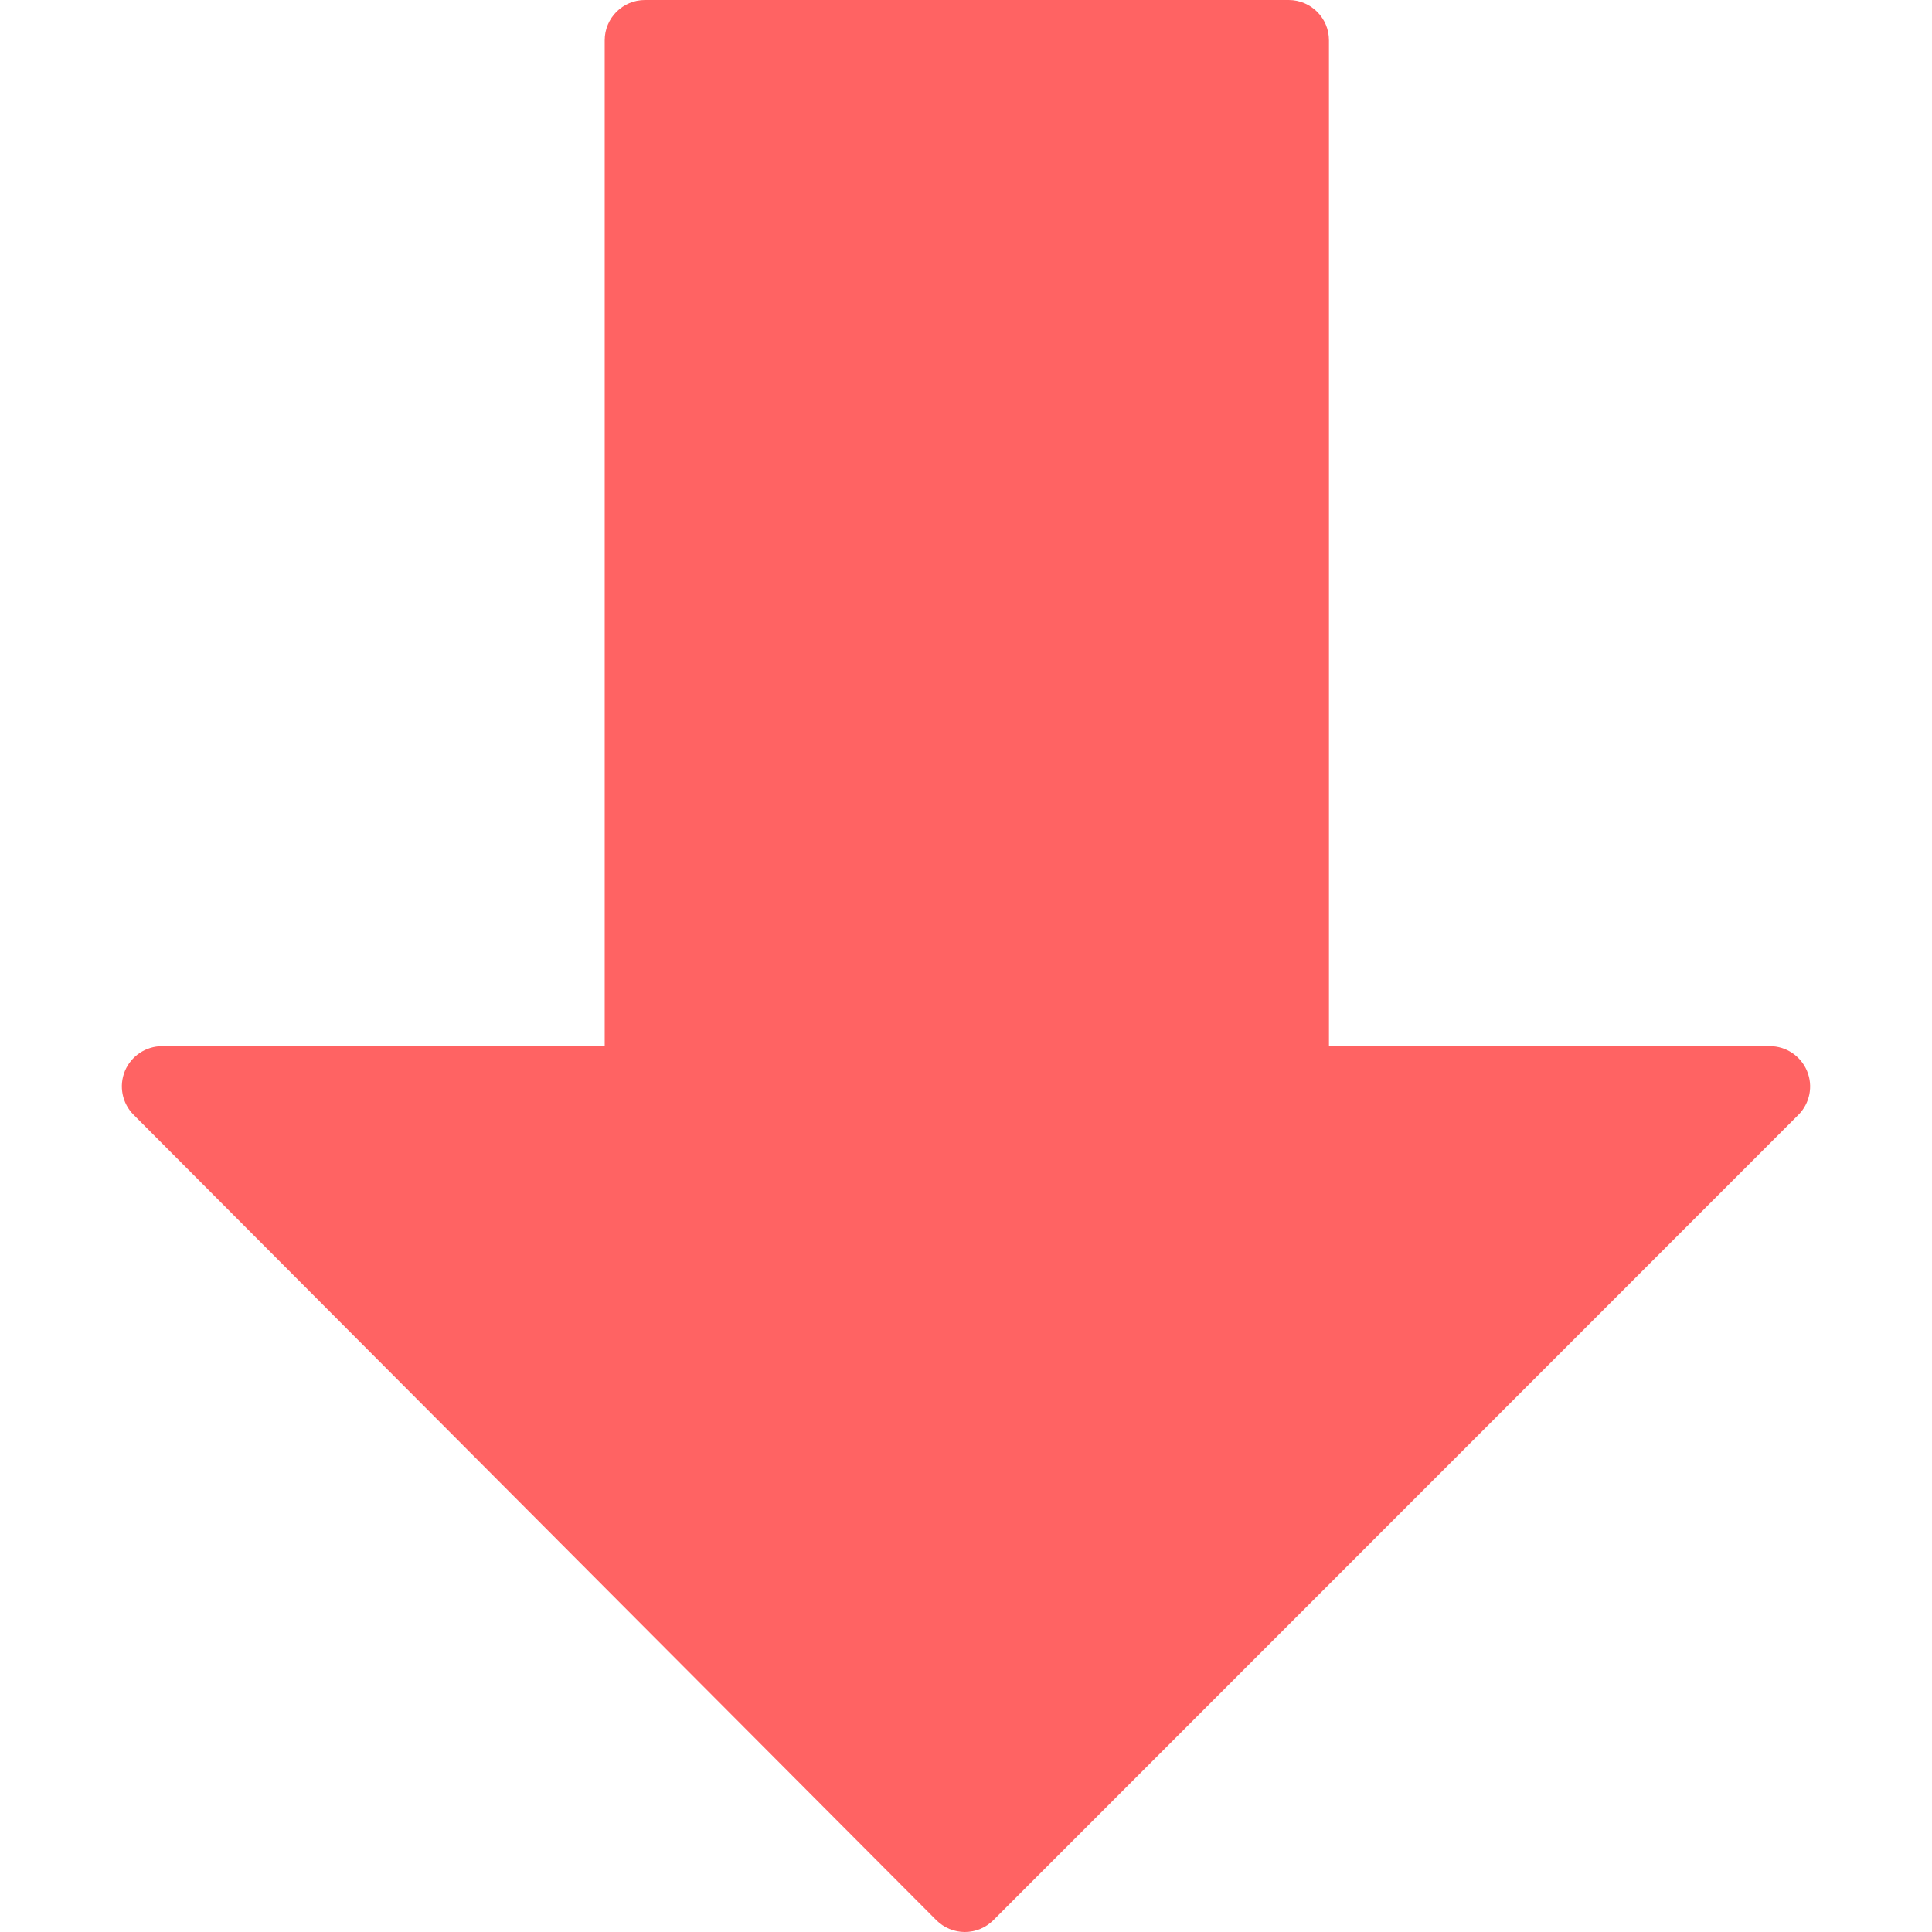
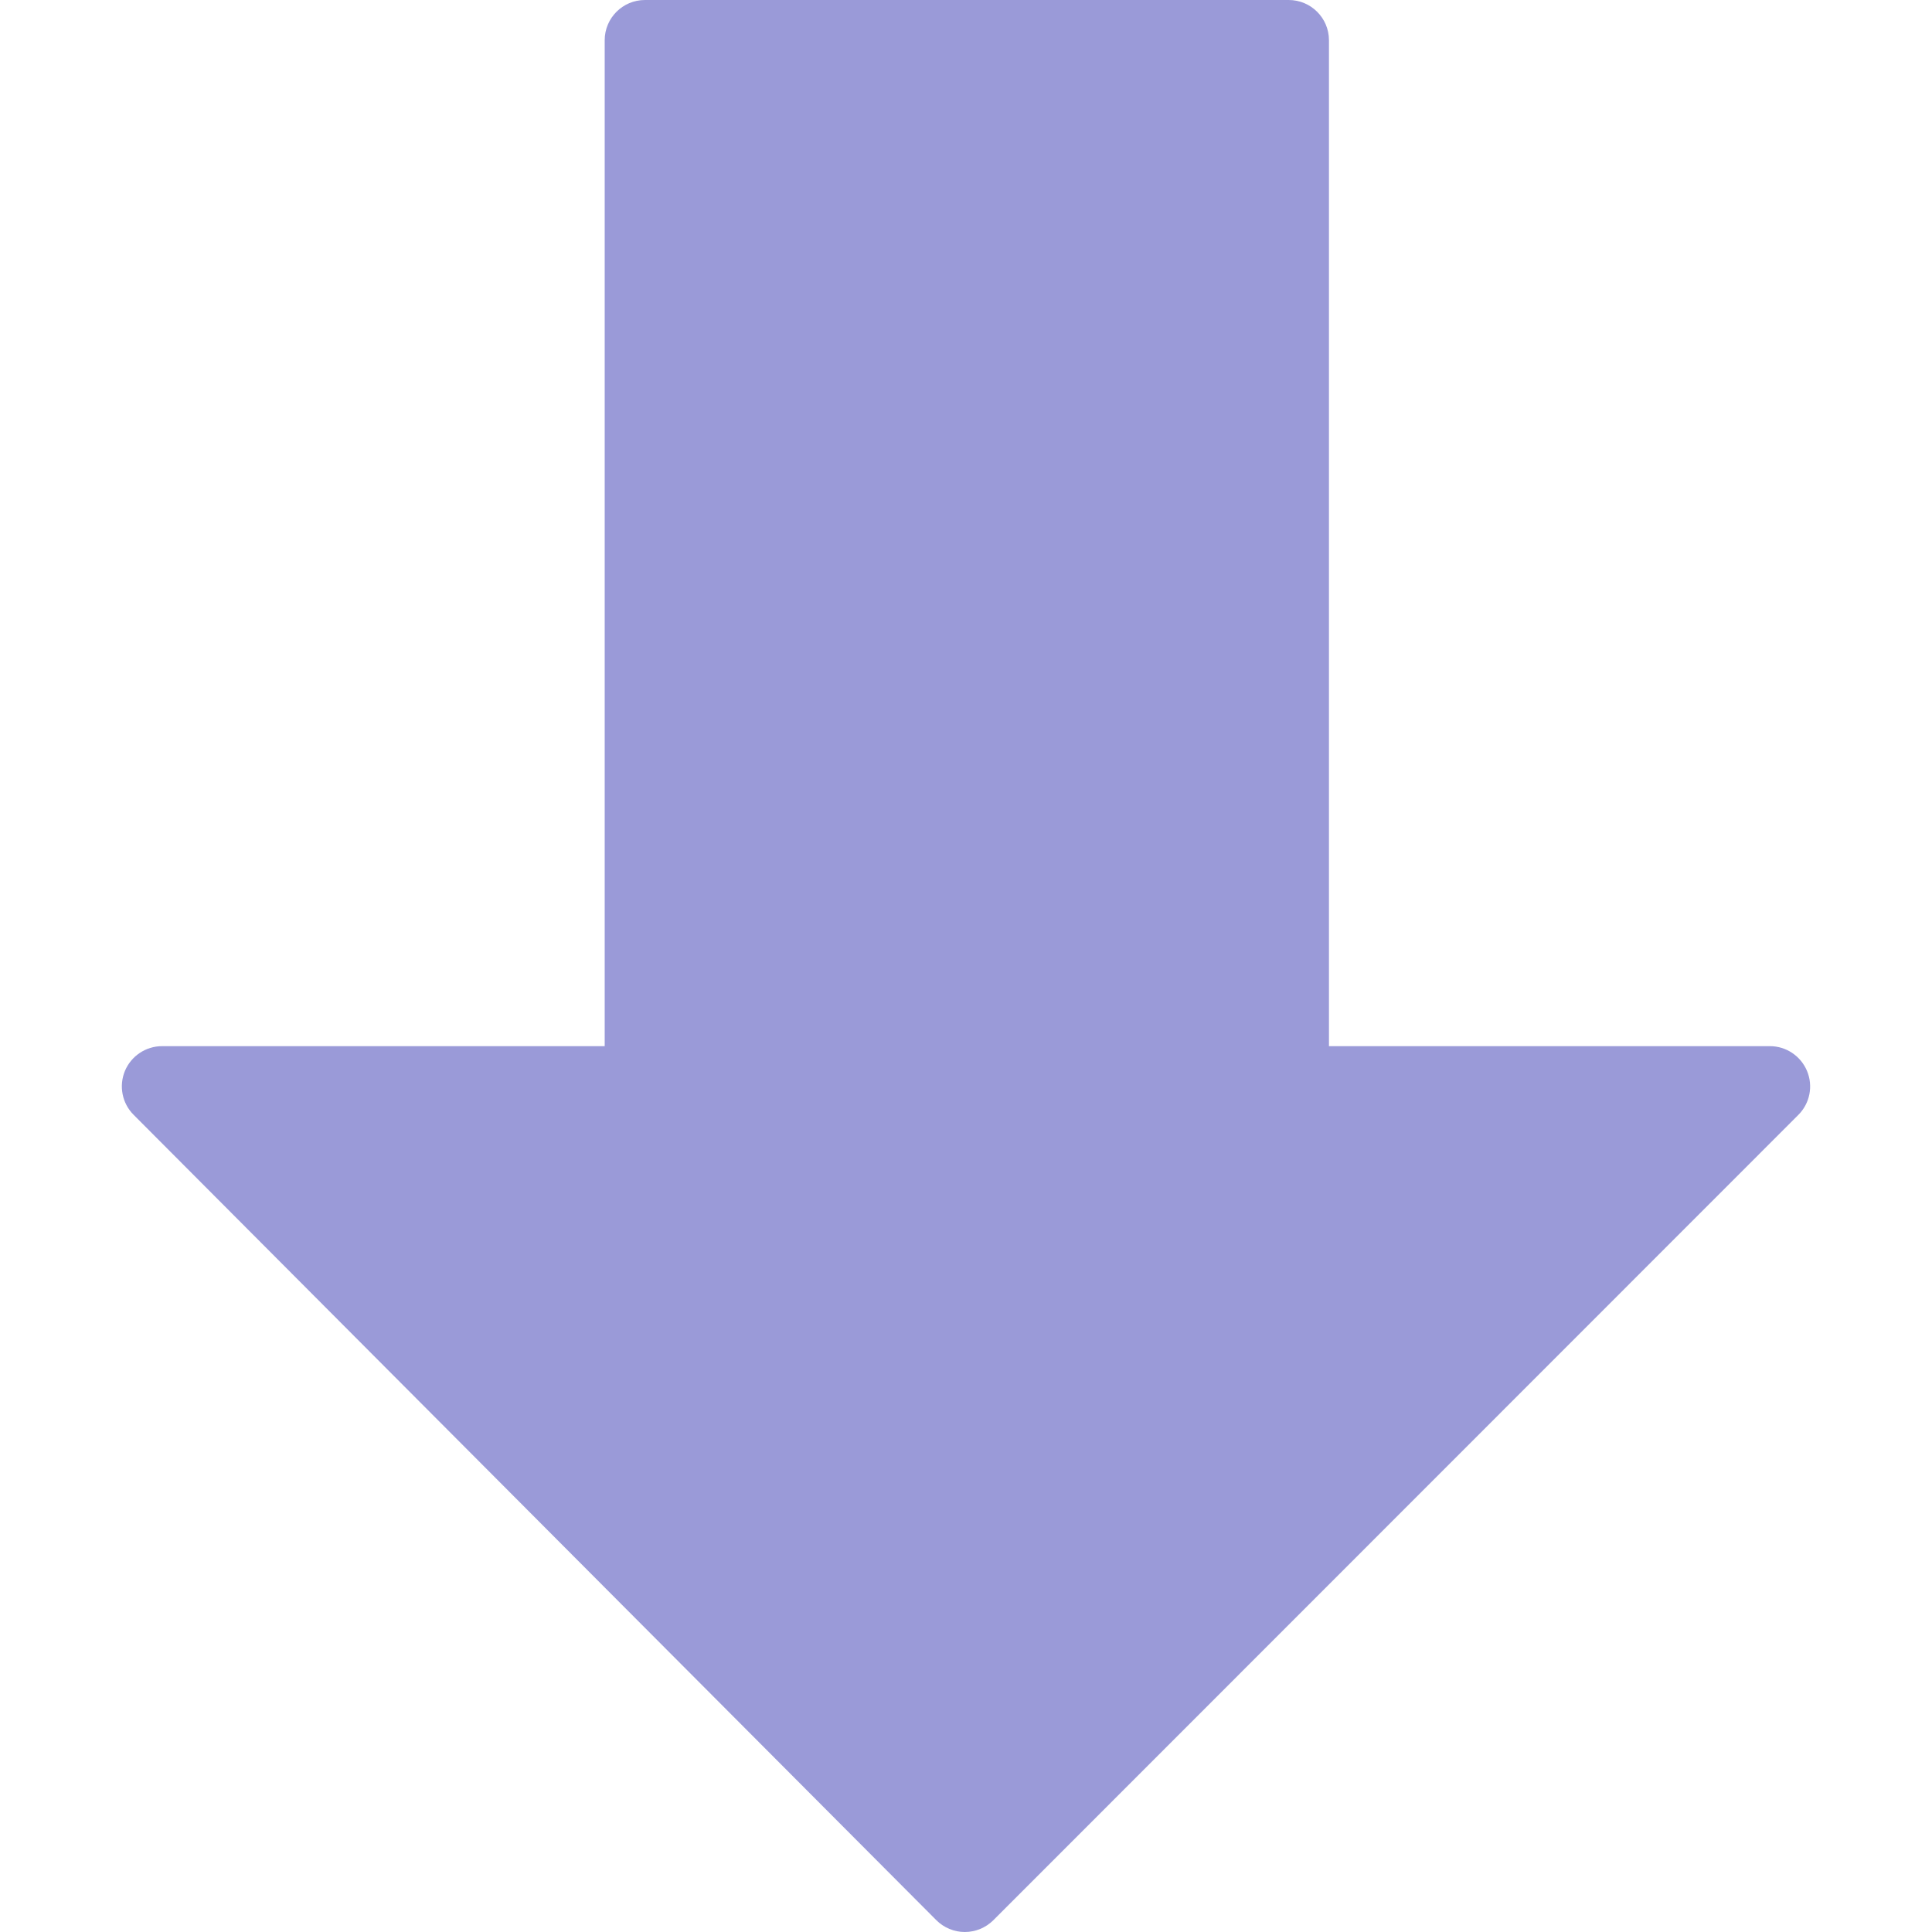
<svg xmlns="http://www.w3.org/2000/svg" version="1.1" id="Capa_1" x="0px" y="0px" viewBox="0 0 512.171 512.171" style="enable-background:new 0 0 512.171 512.171;" xml:space="preserve">
  <g>
    <g>
-       <path fill="#ff6363" d="M479.046,283.925c-1.664-3.989-5.547-6.592-9.856-6.592H352.305V10.667C352.305,4.779,347.526,0,341.638,0H170.971    c-5.888,0-10.667,4.779-10.667,10.667v266.667H42.971c-4.309,0-8.192,2.603-9.856,6.571c-1.643,3.989-0.747,8.576,2.304,11.627    l212.8,213.504c2.005,2.005,4.715,3.136,7.552,3.136s5.547-1.131,7.552-3.115l213.419-213.504    C479.793,292.501,480.71,287.915,479.046,283.925z" />
+       <path fill="#9a9ad8" d="M479.046,283.925c-1.664-3.989-5.547-6.592-9.856-6.592H352.305V10.667C352.305,4.779,347.526,0,341.638,0H170.971    c-5.888,0-10.667,4.779-10.667,10.667v266.667H42.971c-4.309,0-8.192,2.603-9.856,6.571c-1.643,3.989-0.747,8.576,2.304,11.627    l212.8,213.504c2.005,2.005,4.715,3.136,7.552,3.136s5.547-1.131,7.552-3.115l213.419-213.504    C479.793,292.501,480.71,287.915,479.046,283.925z" />
    </g>
  </g>
  <g>
</g>
  <g>
</g>
  <g>
</g>
  <g>
</g>
  <g>
</g>
  <g>
</g>
  <g>
</g>
  <g>
</g>
  <g>
</g>
  <g>
</g>
  <g>
</g>
  <g>
</g>
  <g>
</g>
  <g>
</g>
  <g>
</g>
</svg>
